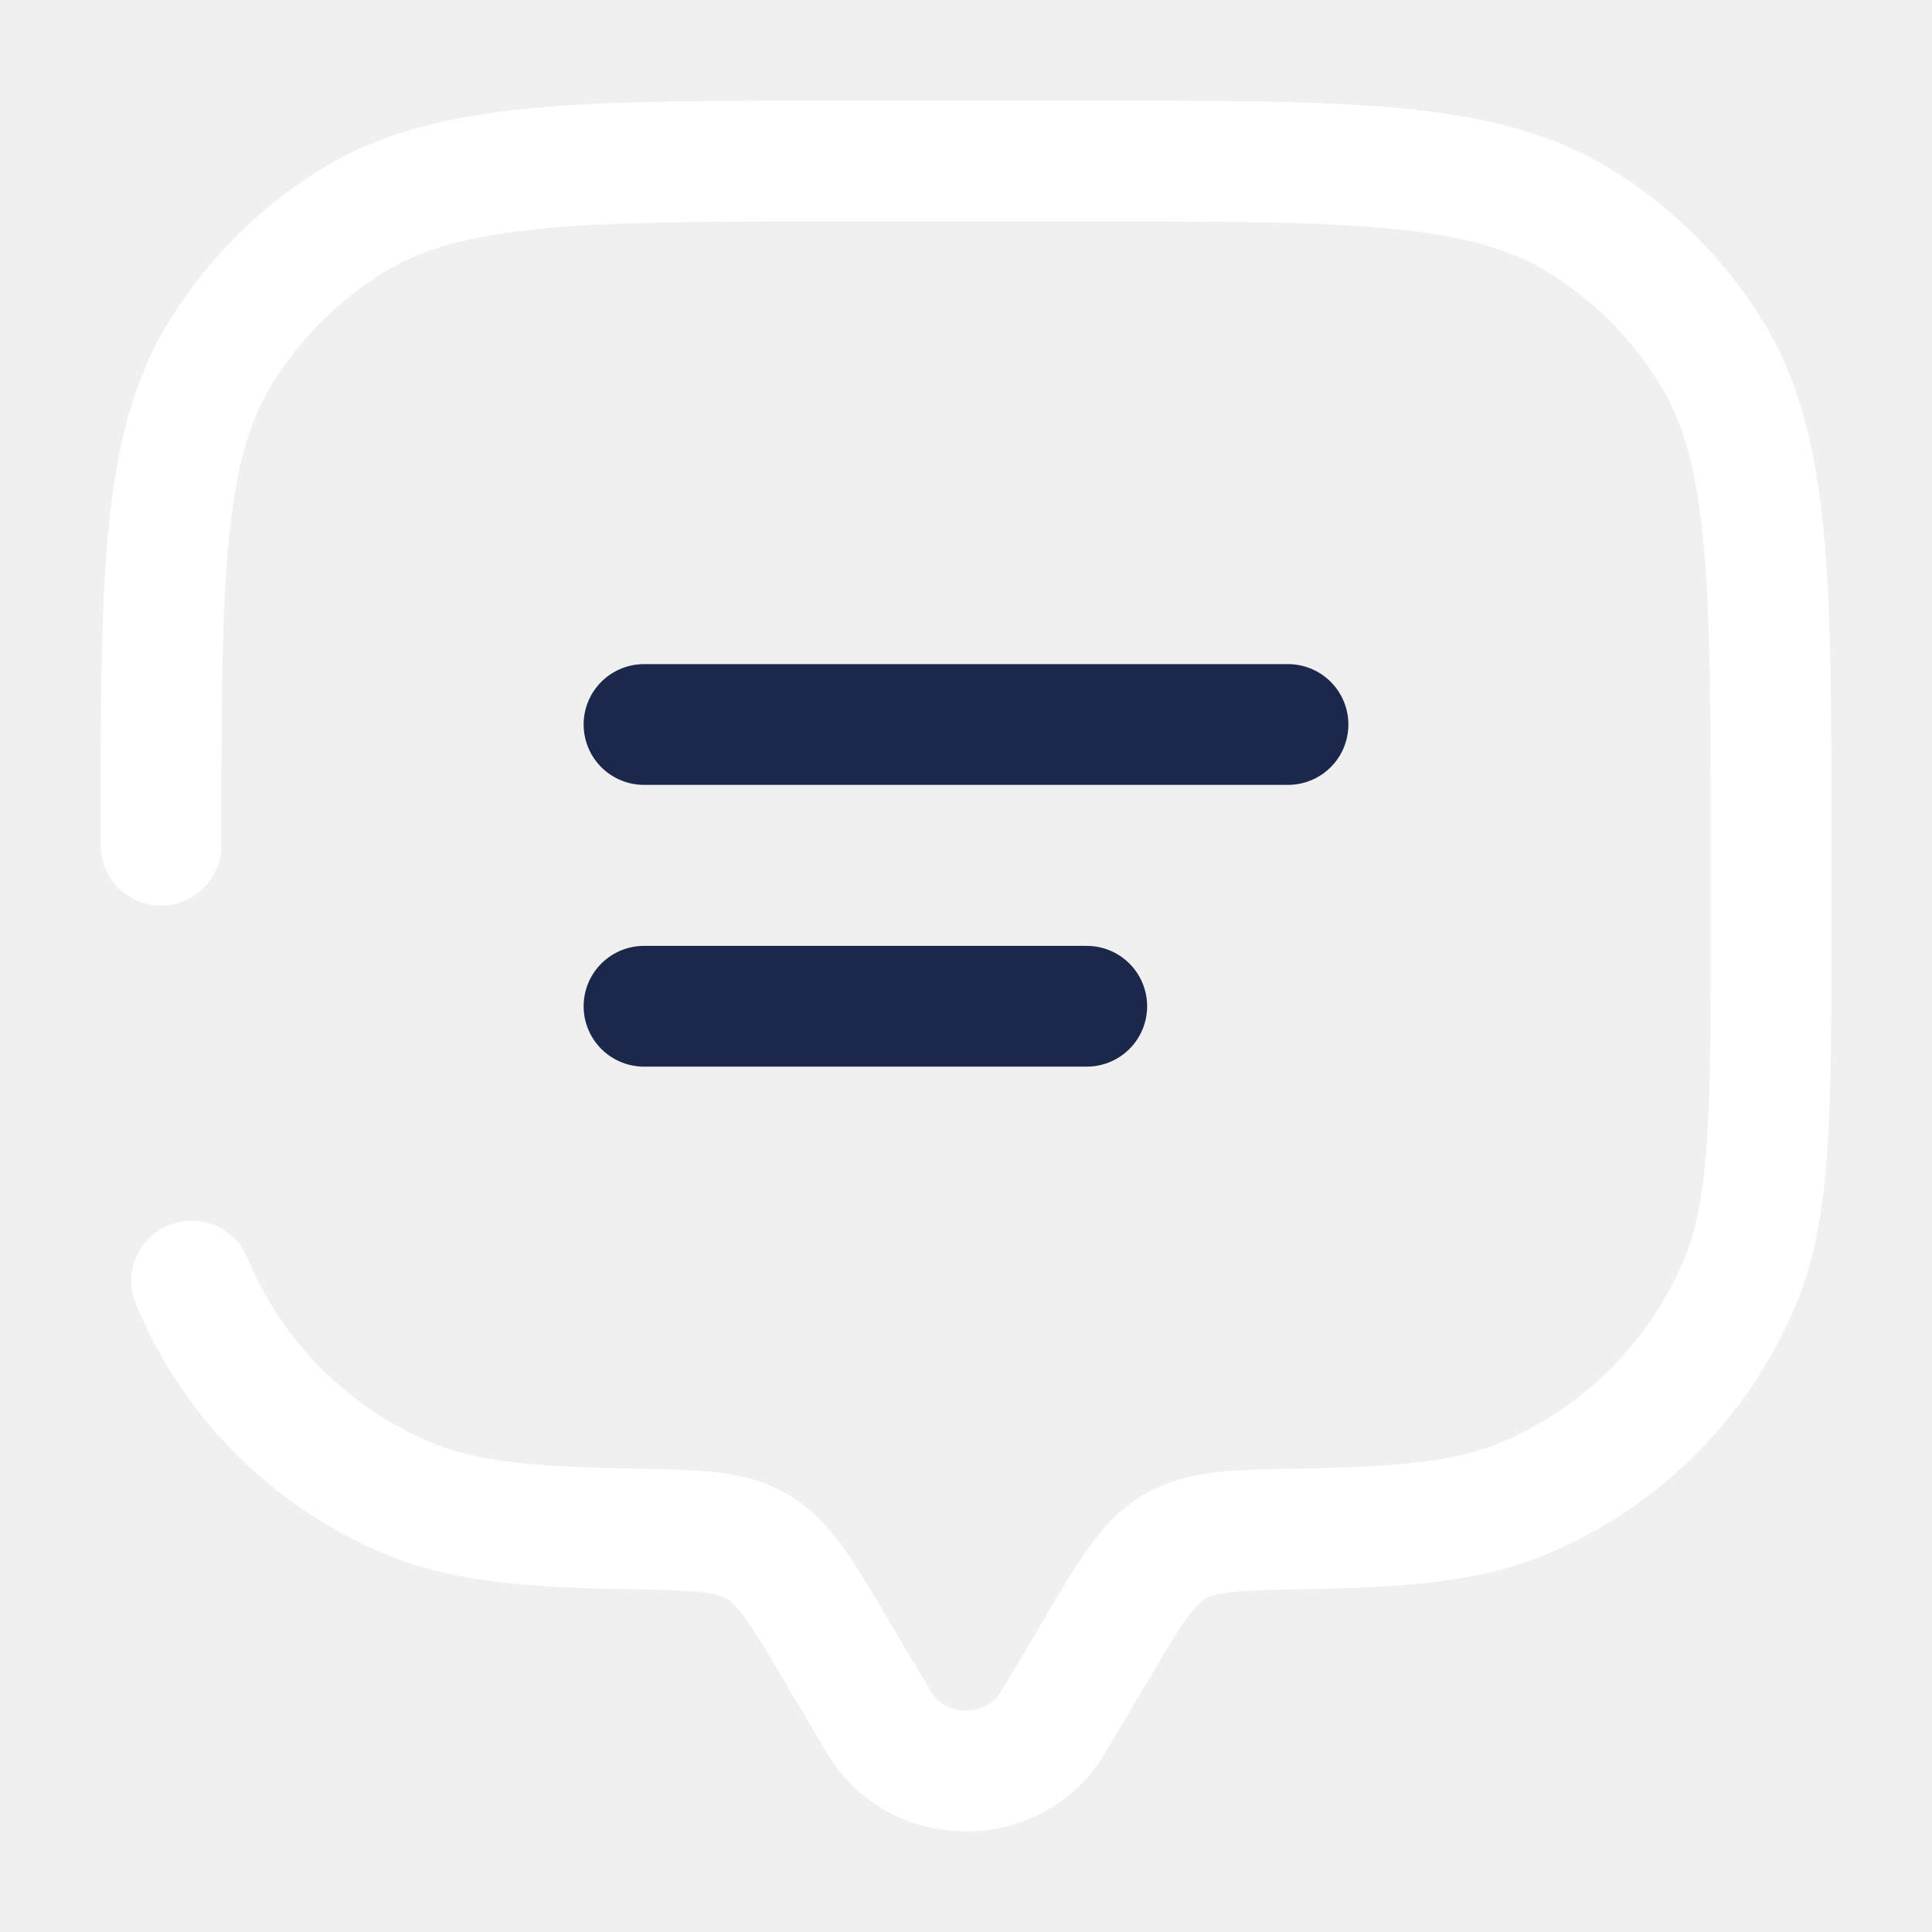
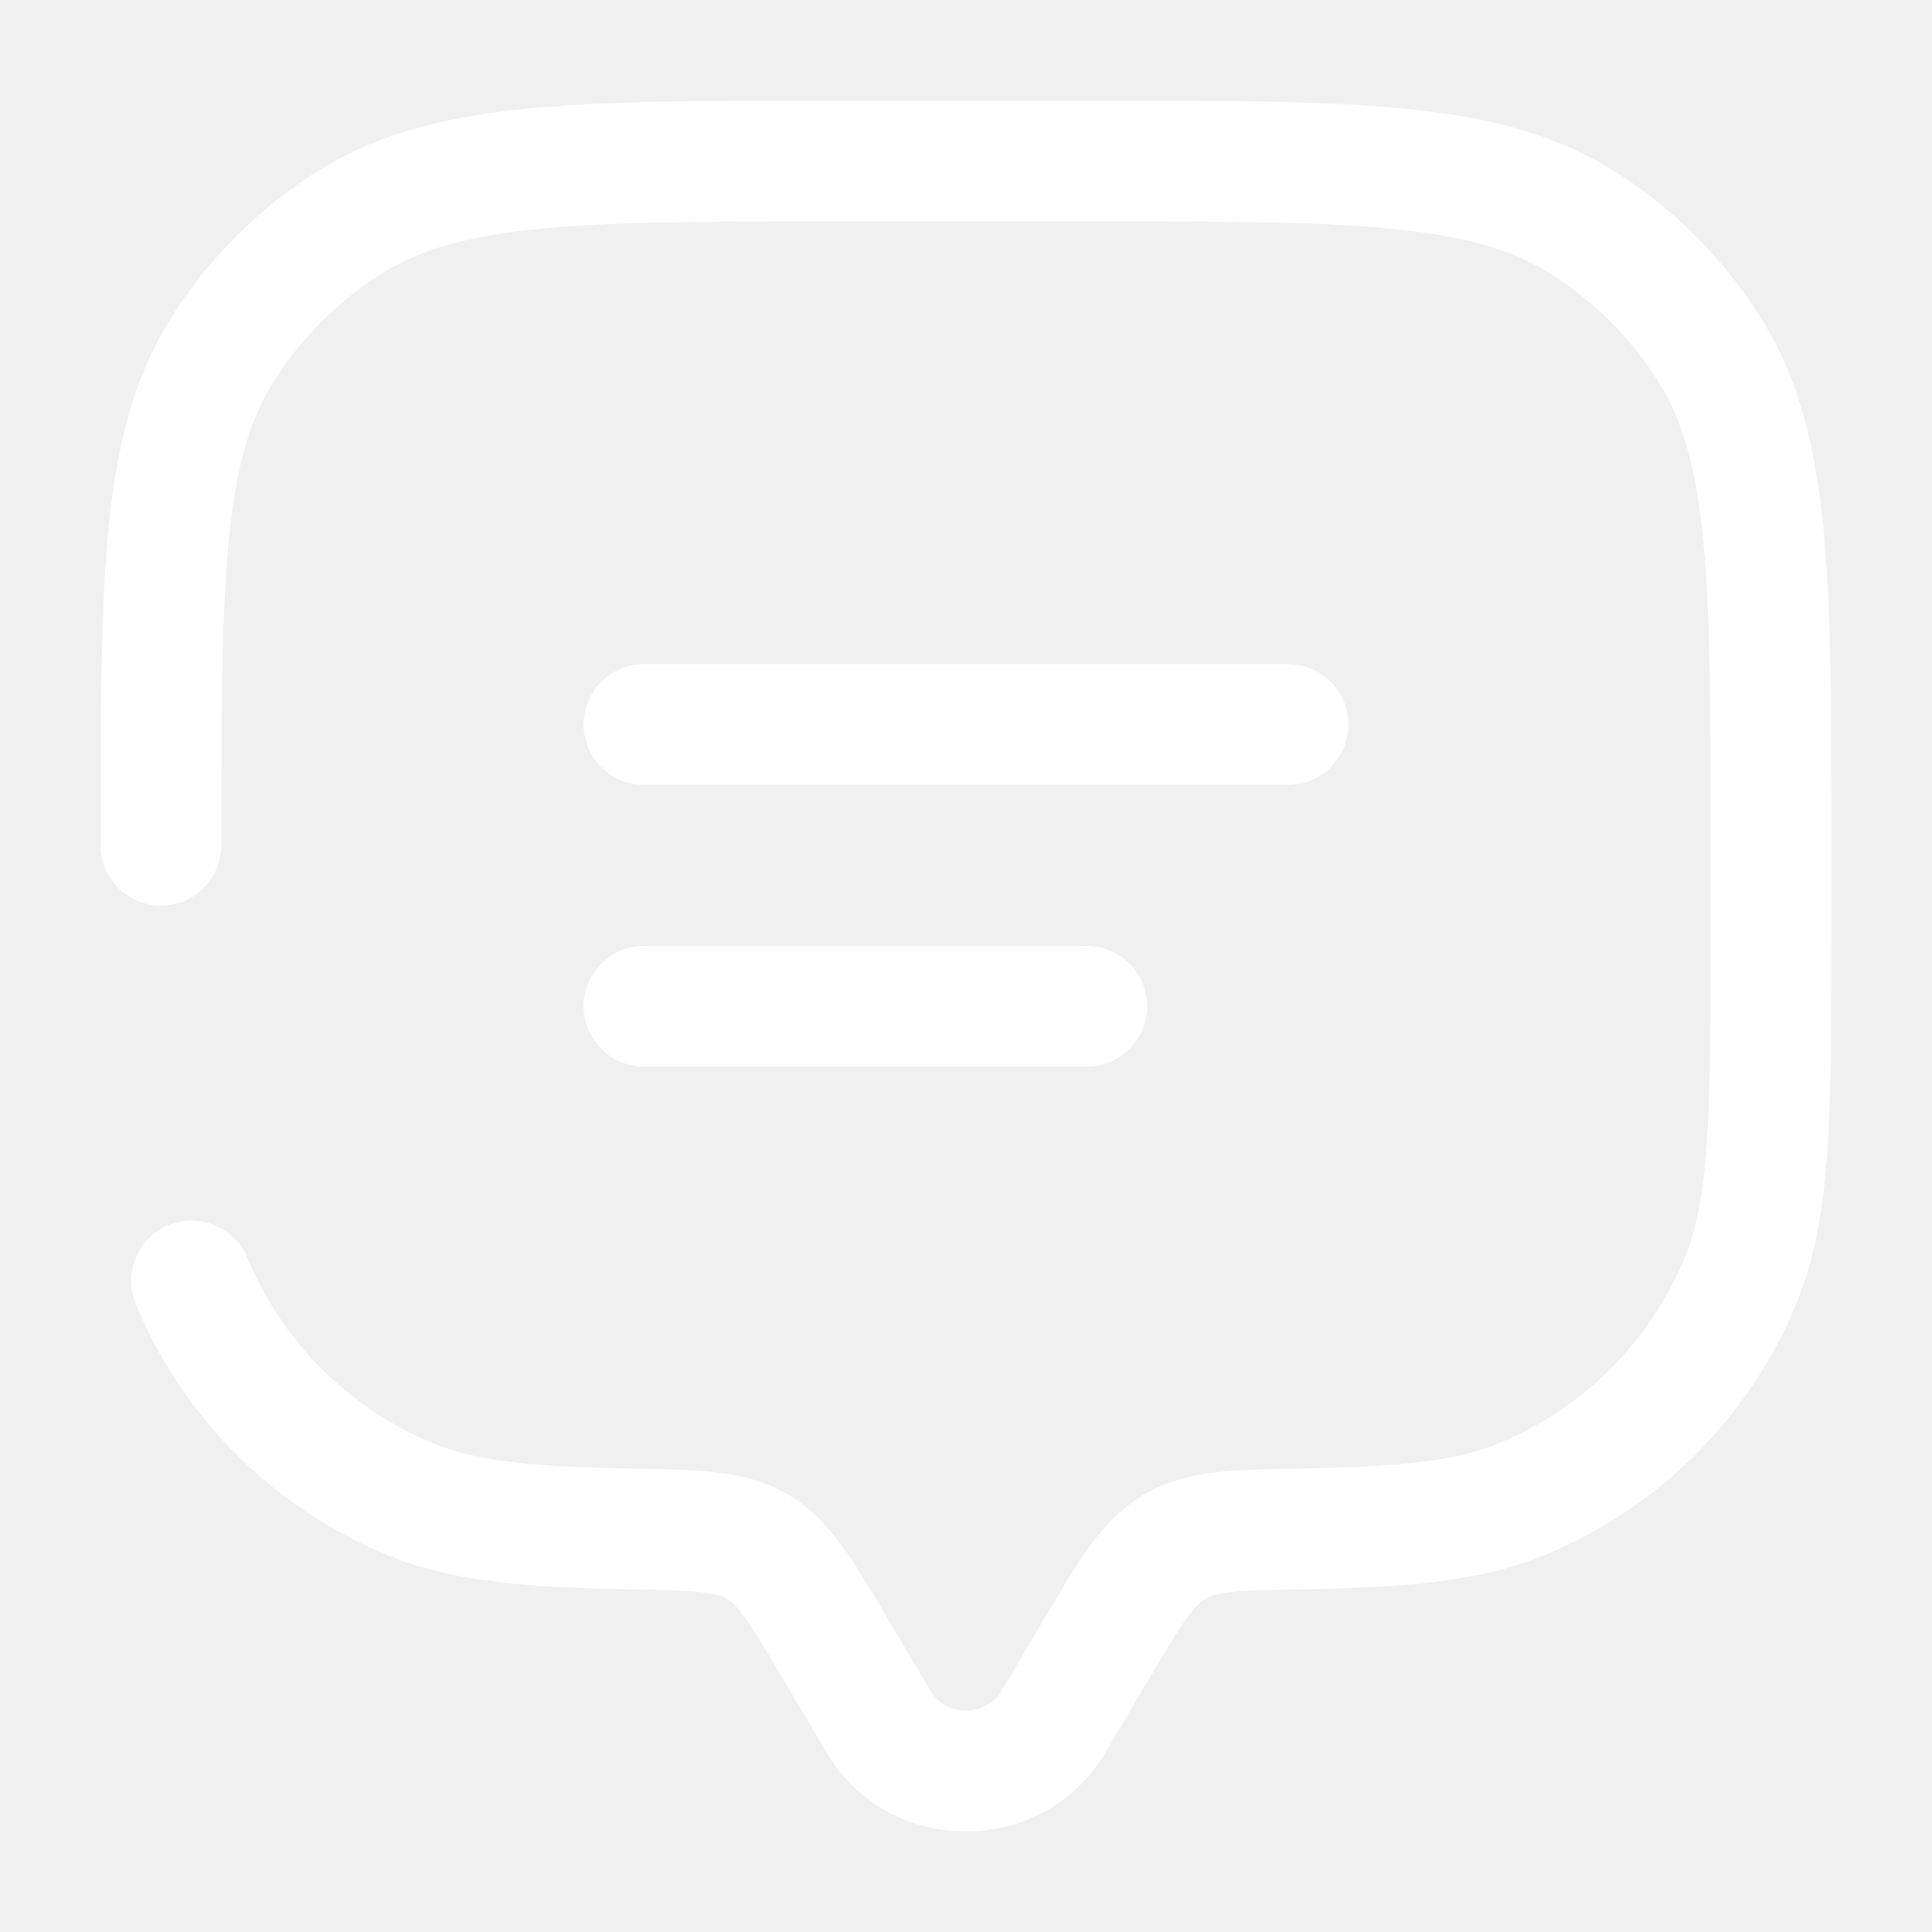
- <svg xmlns="http://www.w3.org/2000/svg" width="800px" height="800px" viewBox="0 0 24 24" fill="none">
-   <path d="M8 9H16" stroke="#1C274C" stroke-width="1.5" stroke-linecap="round" />
-   <path d="M8 12.5H13.5" stroke="#1C274C" stroke-width="1.5" stroke-linecap="round" />
+ <svg xmlns="http://www.w3.org/2000/svg" width="25" height="25" viewBox="0 0 24 24" fill="none">
+   <path d="M8 9H16" stroke="#FFFFFF" stroke-width="1.5" stroke-linecap="round" />
+   <path d="M8 12.5H13.5" stroke="#FFFFFF" stroke-width="1.5" stroke-linecap="round" />
  <path d="M13.087 21.388L13.732 21.77L13.087 21.388ZM13.629 20.472L12.983 20.09L13.629 20.472ZM10.371 20.472L9.726 20.854H9.726L10.371 20.472ZM10.913 21.388L11.559 21.006L10.913 21.388ZM1.25 10.5C1.25 10.914 1.586 11.25 2 11.25C2.414 11.25 2.75 10.914 2.75 10.5H1.25ZM3.074 15.626C2.915 15.244 2.476 15.062 2.094 15.22C1.711 15.379 1.529 15.818 1.688 16.2L3.074 15.626ZM7.79 18.991L7.777 19.741L7.79 18.991ZM5.087 18.619L4.8 19.312H4.8L5.087 18.619ZM21.619 15.913L22.312 16.2V16.2L21.619 15.913ZM16.21 18.991L16.198 18.242L16.21 18.991ZM18.913 18.619L19.2 19.312H19.2L18.913 18.619ZM19.613 2.737L19.221 3.376L19.613 2.737ZM21.263 4.388L21.903 3.996V3.996L21.263 4.388ZM4.388 2.737L3.996 2.097V2.097L4.388 2.737ZM2.737 4.388L2.097 3.996H2.097L2.737 4.388ZM9.403 19.21L9.78 18.561L9.78 18.561L9.403 19.21ZM13.732 21.77L14.274 20.854L12.983 20.09L12.441 21.006L13.732 21.77ZM9.726 20.854L10.268 21.77L11.559 21.006L11.017 20.09L9.726 20.854ZM12.441 21.006C12.248 21.331 11.752 21.331 11.559 21.006L10.268 21.77C11.041 23.077 12.959 23.077 13.732 21.77L12.441 21.006ZM10.5 2.75H13.5V1.25H10.5V2.75ZM21.25 10.5V11.5H22.75V10.5H21.25ZM7.803 18.242C6.547 18.22 5.889 18.14 5.374 17.927L4.8 19.312C5.605 19.646 6.521 19.72 7.777 19.741L7.803 18.242ZM1.688 16.2C2.271 17.609 3.391 18.729 4.8 19.312L5.374 17.927C4.332 17.495 3.505 16.668 3.074 15.626L1.688 16.2ZM21.25 11.5C21.25 12.675 21.25 13.519 21.204 14.185C21.159 14.844 21.073 15.274 20.927 15.626L22.312 16.2C22.547 15.634 22.651 15.022 22.701 14.287C22.75 13.558 22.75 12.655 22.75 11.5H21.25ZM16.223 19.741C17.479 19.72 18.395 19.646 19.2 19.312L18.626 17.927C18.111 18.14 17.453 18.22 16.198 18.242L16.223 19.741ZM20.927 15.626C20.495 16.668 19.668 17.495 18.626 17.927L19.2 19.312C20.609 18.729 21.729 17.609 22.312 16.2L20.927 15.626ZM13.5 2.75C15.151 2.75 16.337 2.751 17.262 2.839C18.176 2.926 18.757 3.092 19.221 3.376L20.004 2.097C19.265 1.645 18.427 1.443 17.404 1.345C16.392 1.249 15.122 1.25 13.5 1.25V2.75ZM22.75 10.5C22.75 8.878 22.751 7.609 22.654 6.596C22.557 5.573 22.355 4.734 21.903 3.996L20.624 4.779C20.908 5.243 21.074 5.824 21.161 6.738C21.249 7.663 21.25 8.849 21.25 10.5H22.75ZM19.221 3.376C19.793 3.727 20.273 4.208 20.624 4.779L21.903 3.996C21.429 3.222 20.778 2.571 20.004 2.097L19.221 3.376ZM10.5 1.25C8.878 1.25 7.609 1.249 6.596 1.345C5.573 1.443 4.734 1.645 3.996 2.097L4.779 3.376C5.243 3.092 5.824 2.926 6.738 2.839C7.663 2.751 8.849 2.75 10.5 2.75V1.25ZM2.75 10.5C2.75 8.849 2.751 7.663 2.839 6.738C2.926 5.824 3.092 5.243 3.376 4.779L2.097 3.996C1.645 4.734 1.443 5.573 1.345 6.596C1.249 7.609 1.25 8.878 1.25 10.5H2.75ZM3.996 2.097C3.222 2.571 2.571 3.222 2.097 3.996L3.376 4.779C3.727 4.208 4.208 3.727 4.779 3.376L3.996 2.097ZM11.017 20.09C10.814 19.747 10.635 19.444 10.462 19.206C10.28 18.956 10.07 18.73 9.78 18.561L9.026 19.858C9.073 19.886 9.138 19.936 9.25 20.09C9.371 20.256 9.508 20.486 9.726 20.854L11.017 20.09ZM7.777 19.741C8.216 19.749 8.494 19.755 8.706 19.778C8.904 19.8 8.981 19.832 9.026 19.858L9.78 18.561C9.487 18.391 9.182 18.322 8.871 18.287C8.573 18.254 8.214 18.249 7.803 18.242L7.777 19.741ZM14.274 20.854C14.492 20.486 14.629 20.256 14.75 20.09C14.862 19.936 14.927 19.886 14.974 19.858L14.22 18.561C13.93 18.73 13.72 18.956 13.538 19.206C13.365 19.444 13.186 19.747 12.983 20.09L14.274 20.854ZM16.198 18.242C15.786 18.249 15.427 18.254 15.129 18.287C14.818 18.322 14.513 18.391 14.22 18.561L14.974 19.858C15.019 19.832 15.096 19.8 15.294 19.778C15.506 19.755 15.784 19.749 16.223 19.741L16.198 18.242Z" fill="#FFFFFF" />
</svg>
